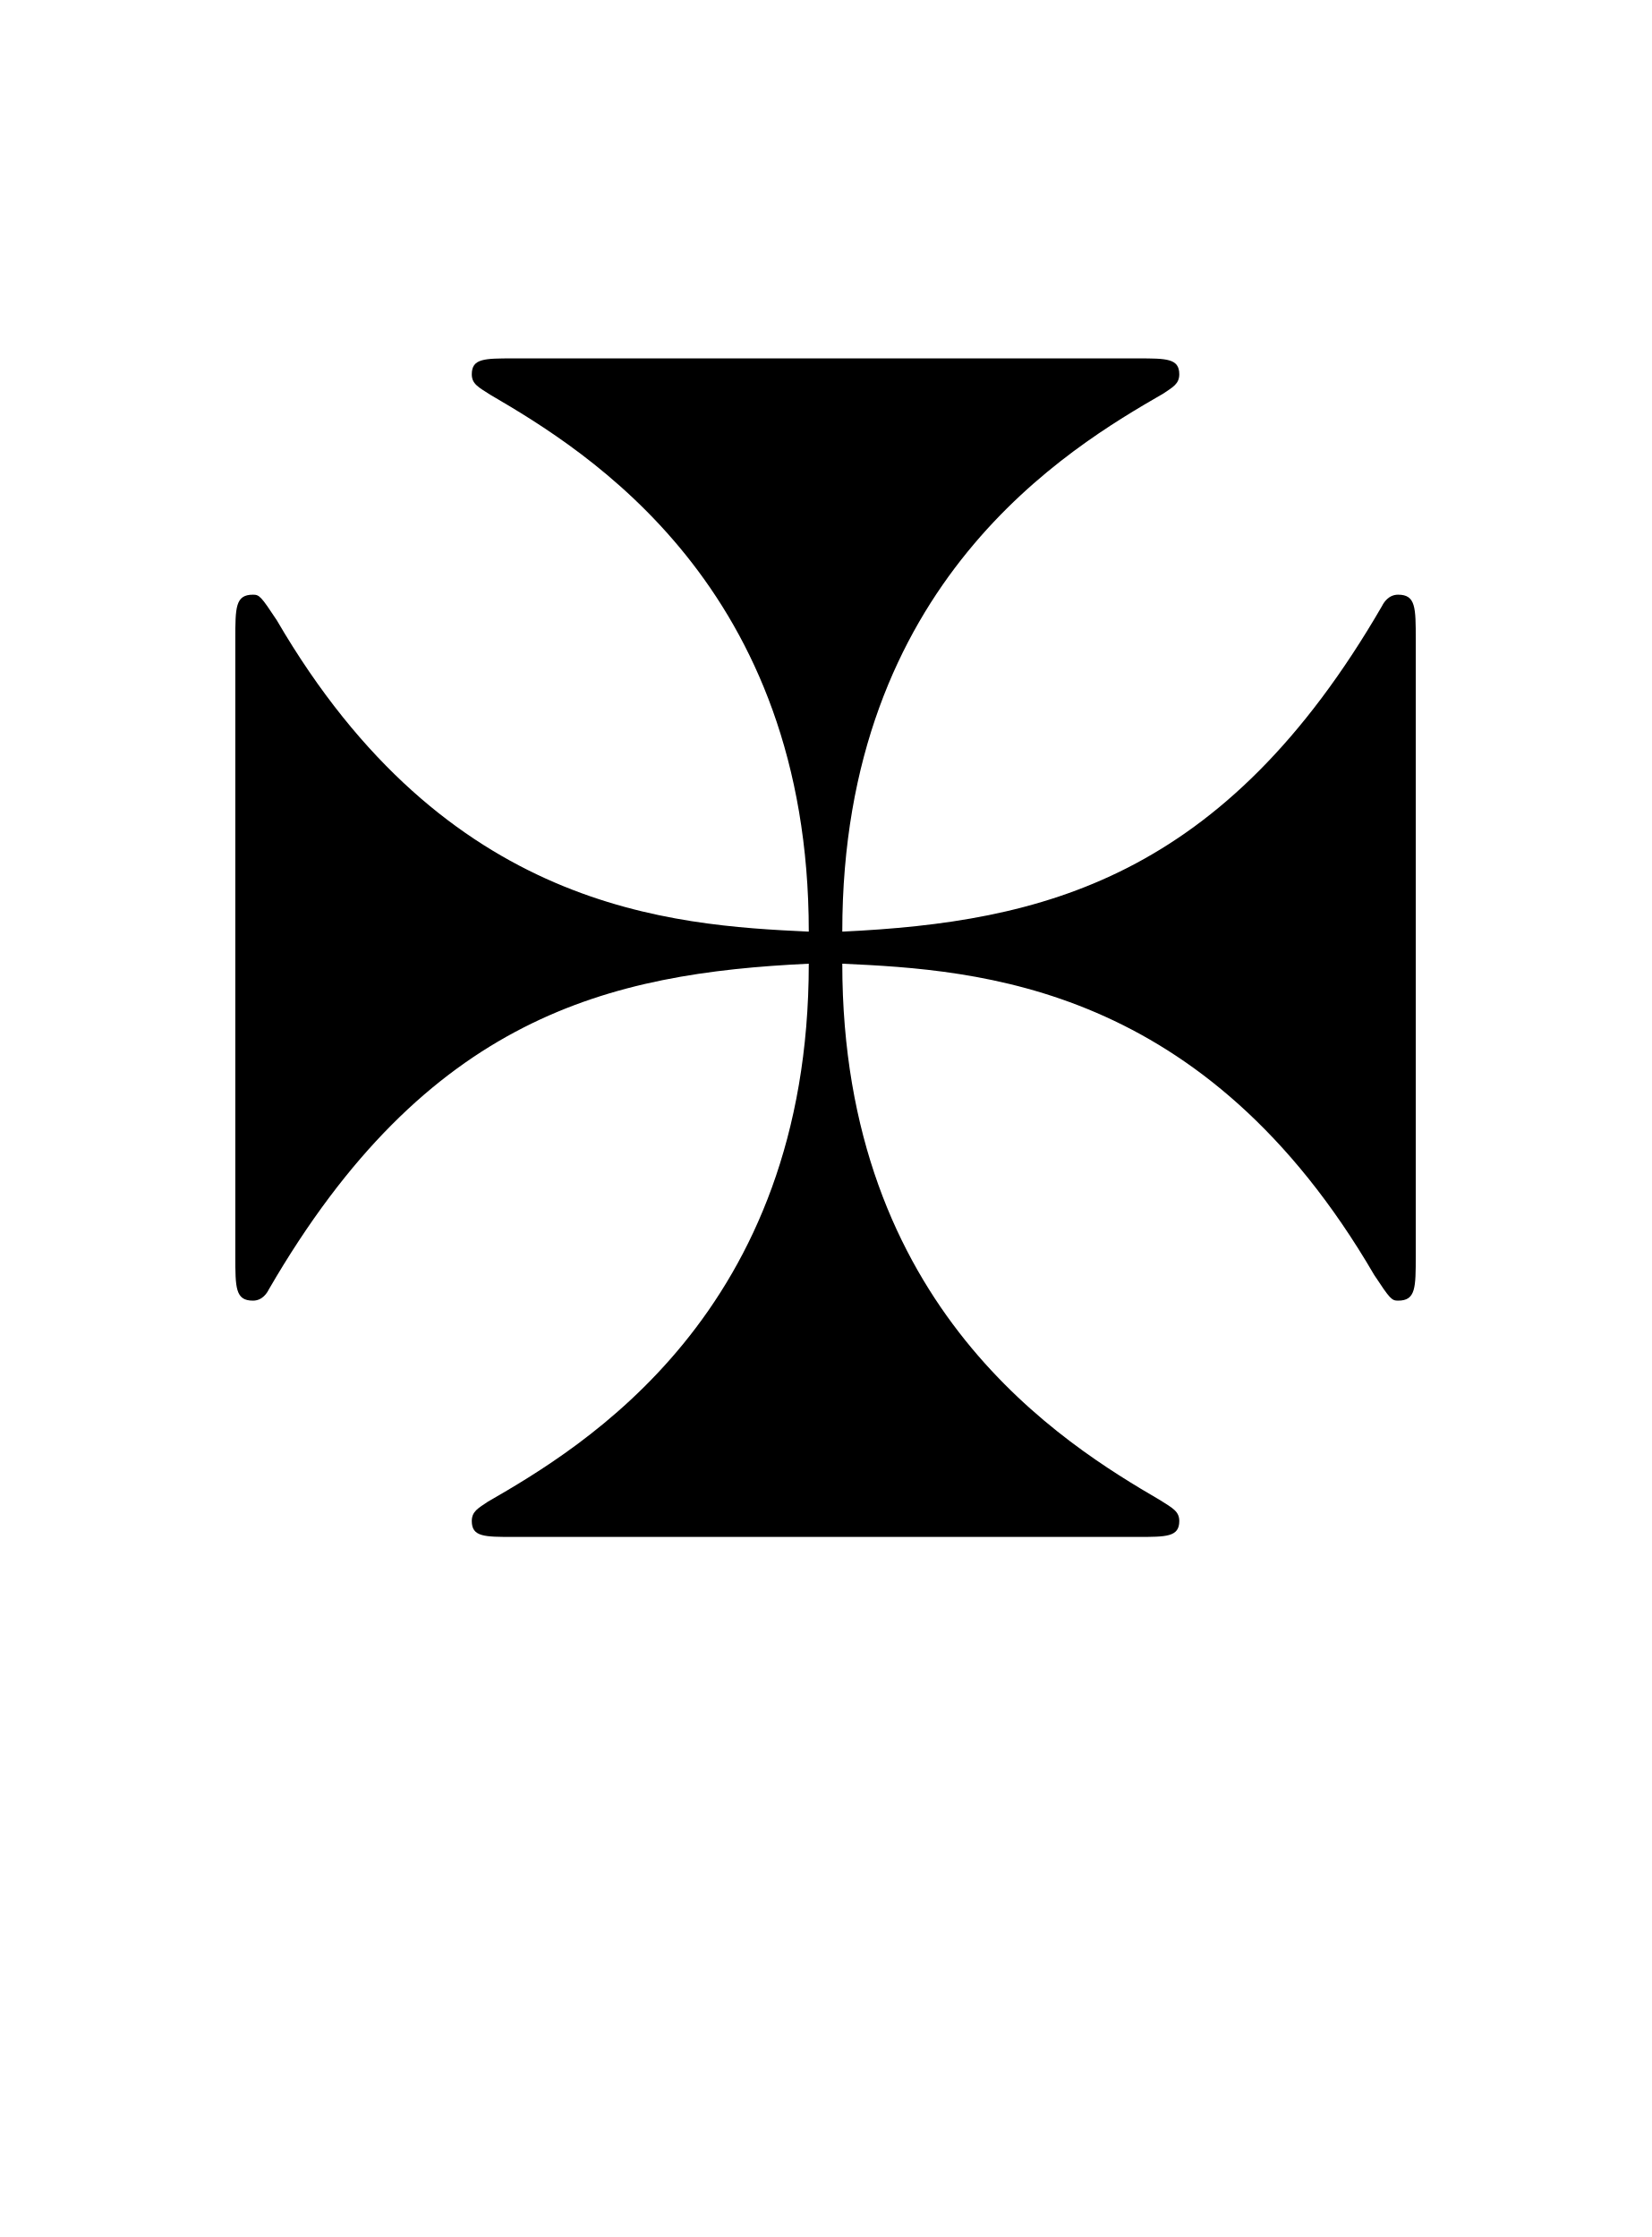
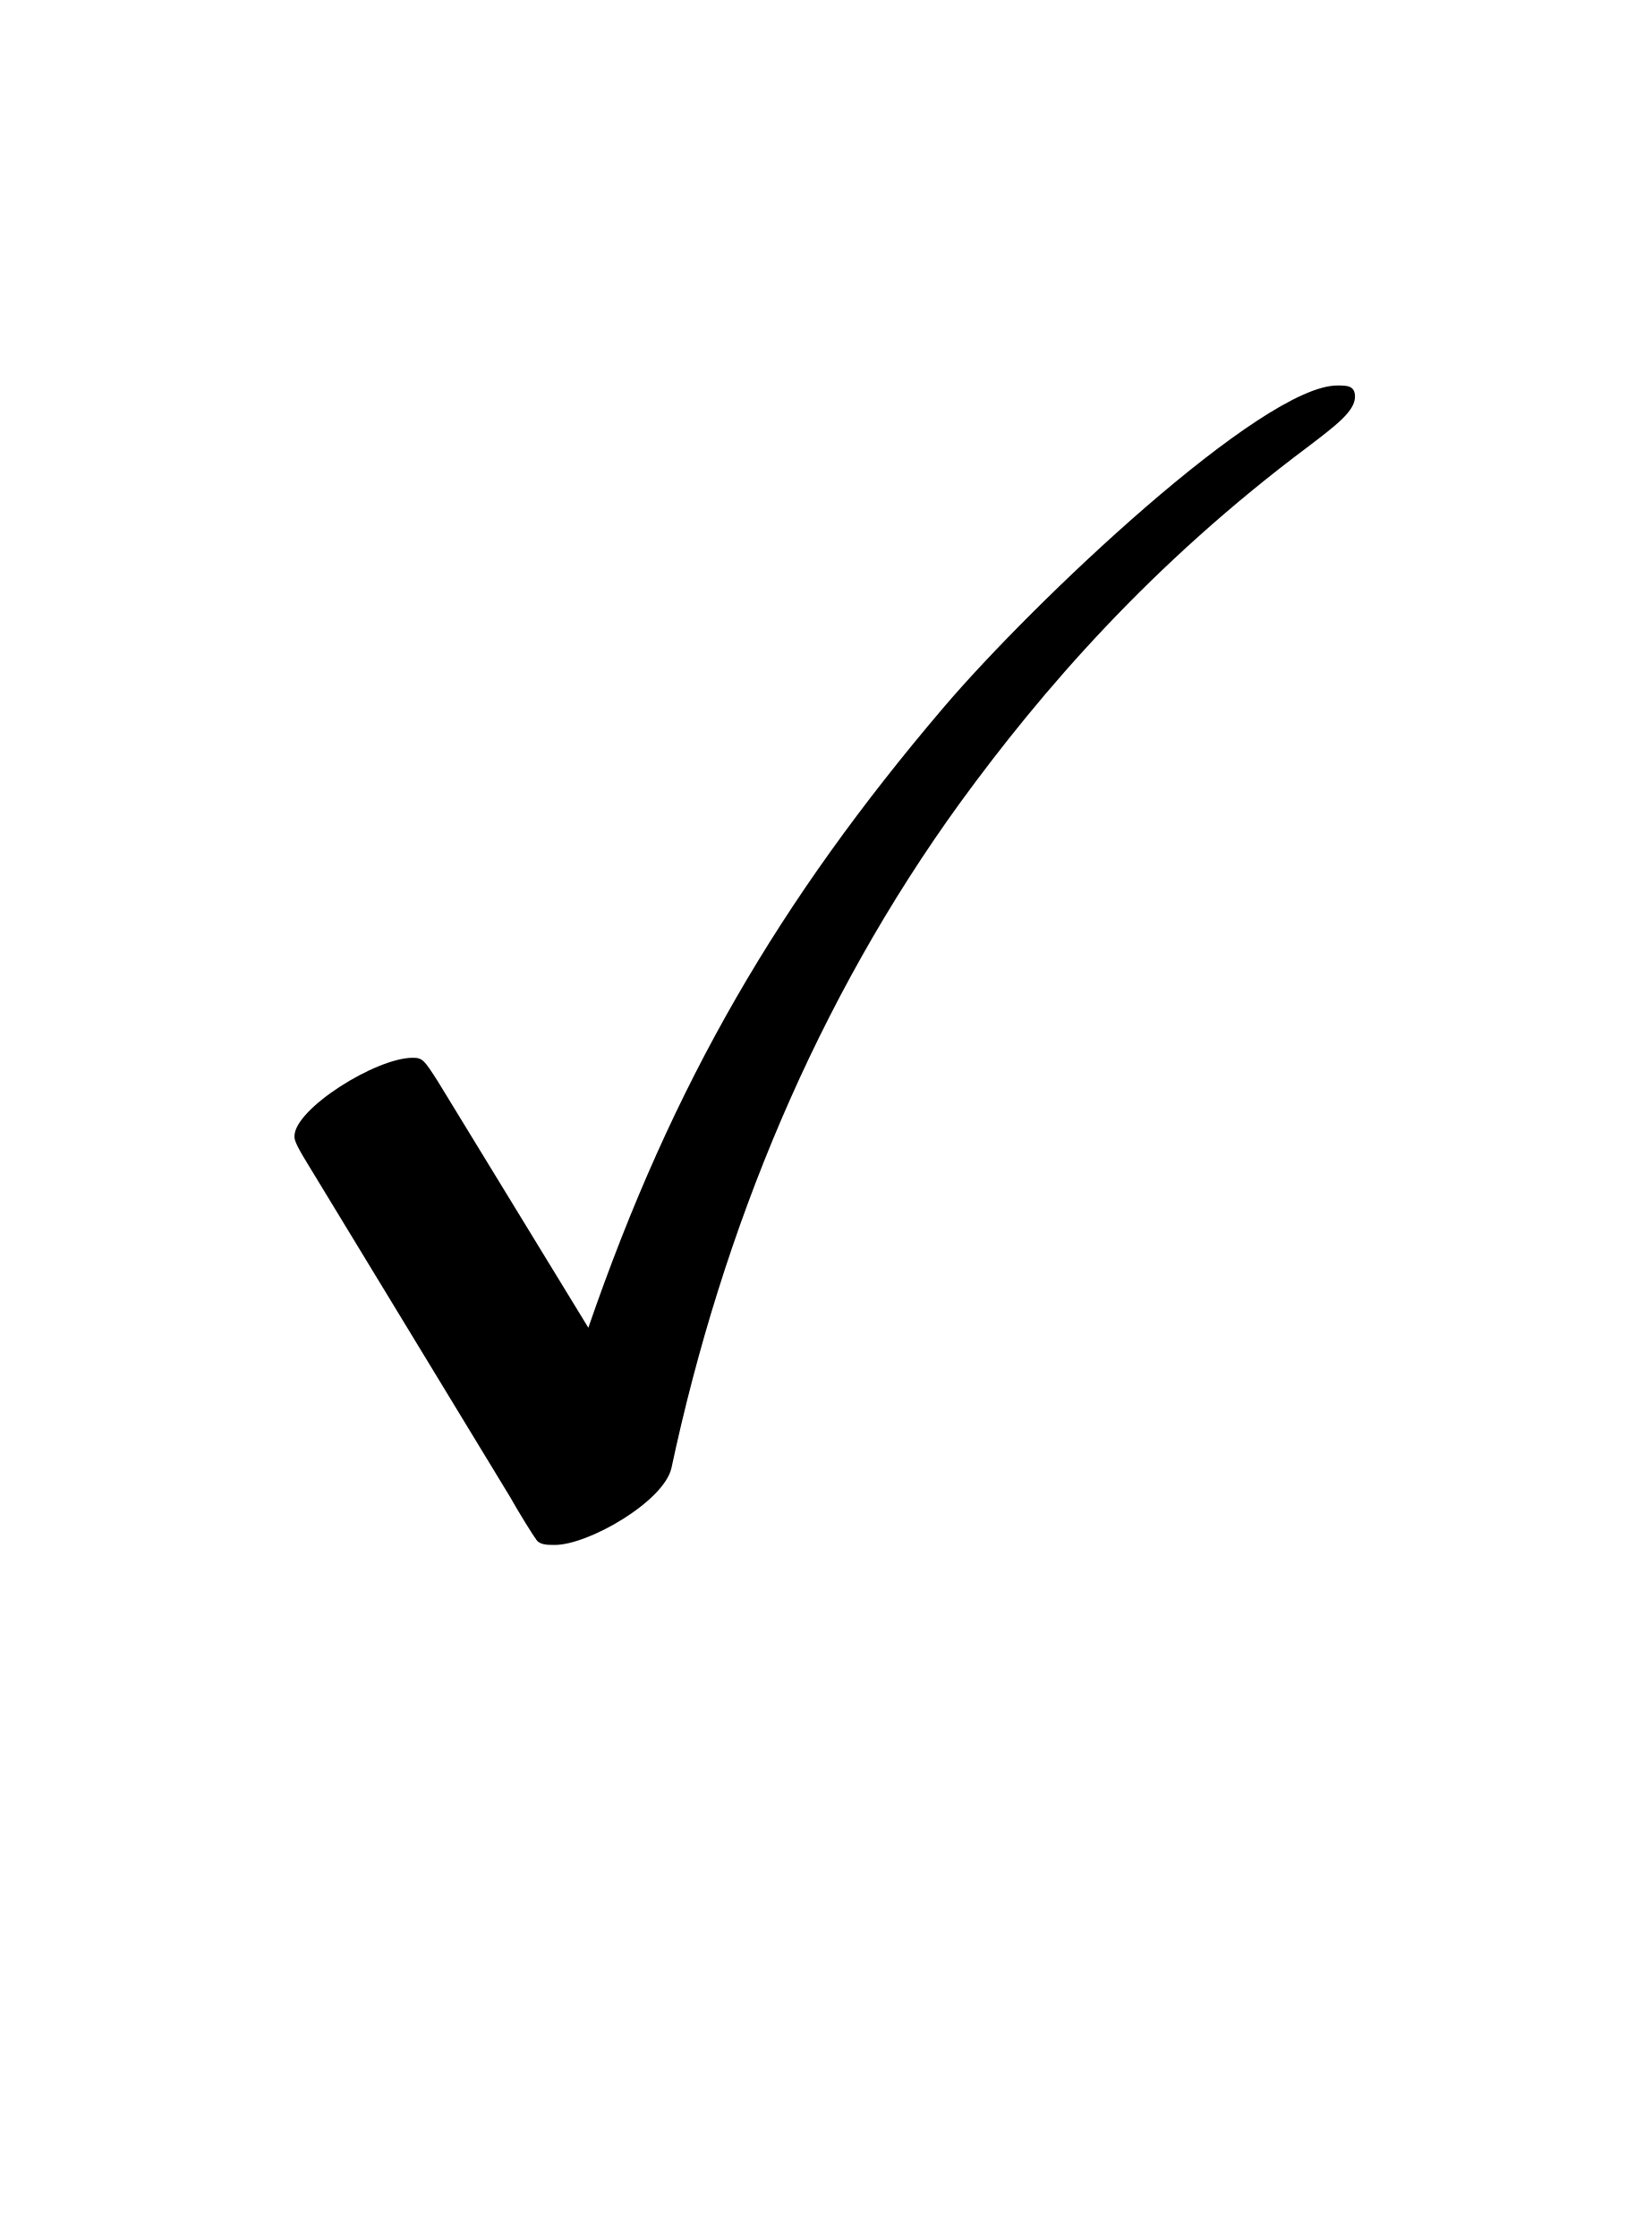
<svg xmlns="http://www.w3.org/2000/svg" xmlns:xlink="http://www.w3.org/1999/xlink" version="1.1" viewBox="-165.1 -165.1 23.624 32">
  <defs>
-     <path id="g0-122" d="M7.831-5.38C7.831-5.579 7.831-5.659 7.721-5.659C7.661-5.659 7.631-5.609 7.621-5.589C6.635-3.885 5.499-3.616 4.254-3.557C4.254-5.738 5.669-6.575 6.257-6.914C6.316-6.954 6.356-6.974 6.356-7.034C6.356-7.133 6.276-7.133 6.097-7.133H2.202C2.022-7.133 1.943-7.133 1.943-7.034C1.943-6.974 1.983-6.954 2.062-6.904C2.66-6.555 4.045-5.709 4.045-3.557C3.188-3.597 1.783-3.686 .727-5.499C.628-5.649 .618-5.659 .578-5.659C.468-5.659 .468-5.579 .468-5.38V-1.534C.468-1.335 .468-1.255 .578-1.255C.638-1.255 .667-1.305 .677-1.325C1.664-3.029 2.8-3.298 4.045-3.357C4.045-1.176 2.63-.339 2.042 0C1.983 .04 1.943 .06 1.943 .12C1.943 .219 2.022 .219 2.202 .219H6.097C6.276 .219 6.356 .219 6.356 .12C6.356 .06 6.316 .04 6.237-.01C5.639-.359 4.254-1.205 4.254-3.357C5.111-3.318 6.516-3.228 7.572-1.415C7.671-1.265 7.681-1.255 7.721-1.255C7.831-1.255 7.831-1.335 7.831-1.534V-5.38Z" />
+     <path id="g0-88" d="M1.733-2.62C1.644-2.76 1.634-2.77 1.574-2.77C1.345-2.77 .837-2.451 .837-2.281C.837-2.262 .837-2.242 .917-2.112L2.182-.03C2.232 .06 2.331 .219 2.341 .229C2.361 .269 2.411 .269 2.461 .269C2.67 .269 3.138 0 3.188-.209C3.507-1.704 4.095-3.128 4.991-4.364C5.499-5.061 6.177-5.848 7.163-6.585C7.333-6.715 7.452-6.804 7.452-6.894C7.452-6.964 7.402-6.964 7.342-6.964C6.874-6.964 5.45-5.619 4.882-4.951C3.866-3.756 3.198-2.62 2.67-1.086L1.733-2.62Z" />
  </defs>
  <g id="page1" transform="scale(2.293061)">
-     <use x="-71" y="-62.631" xlink:href="#g0-122" />
+     <use x="-71" y="-62.631" xlink:href="#g0-88" />
  </g>
</svg>
